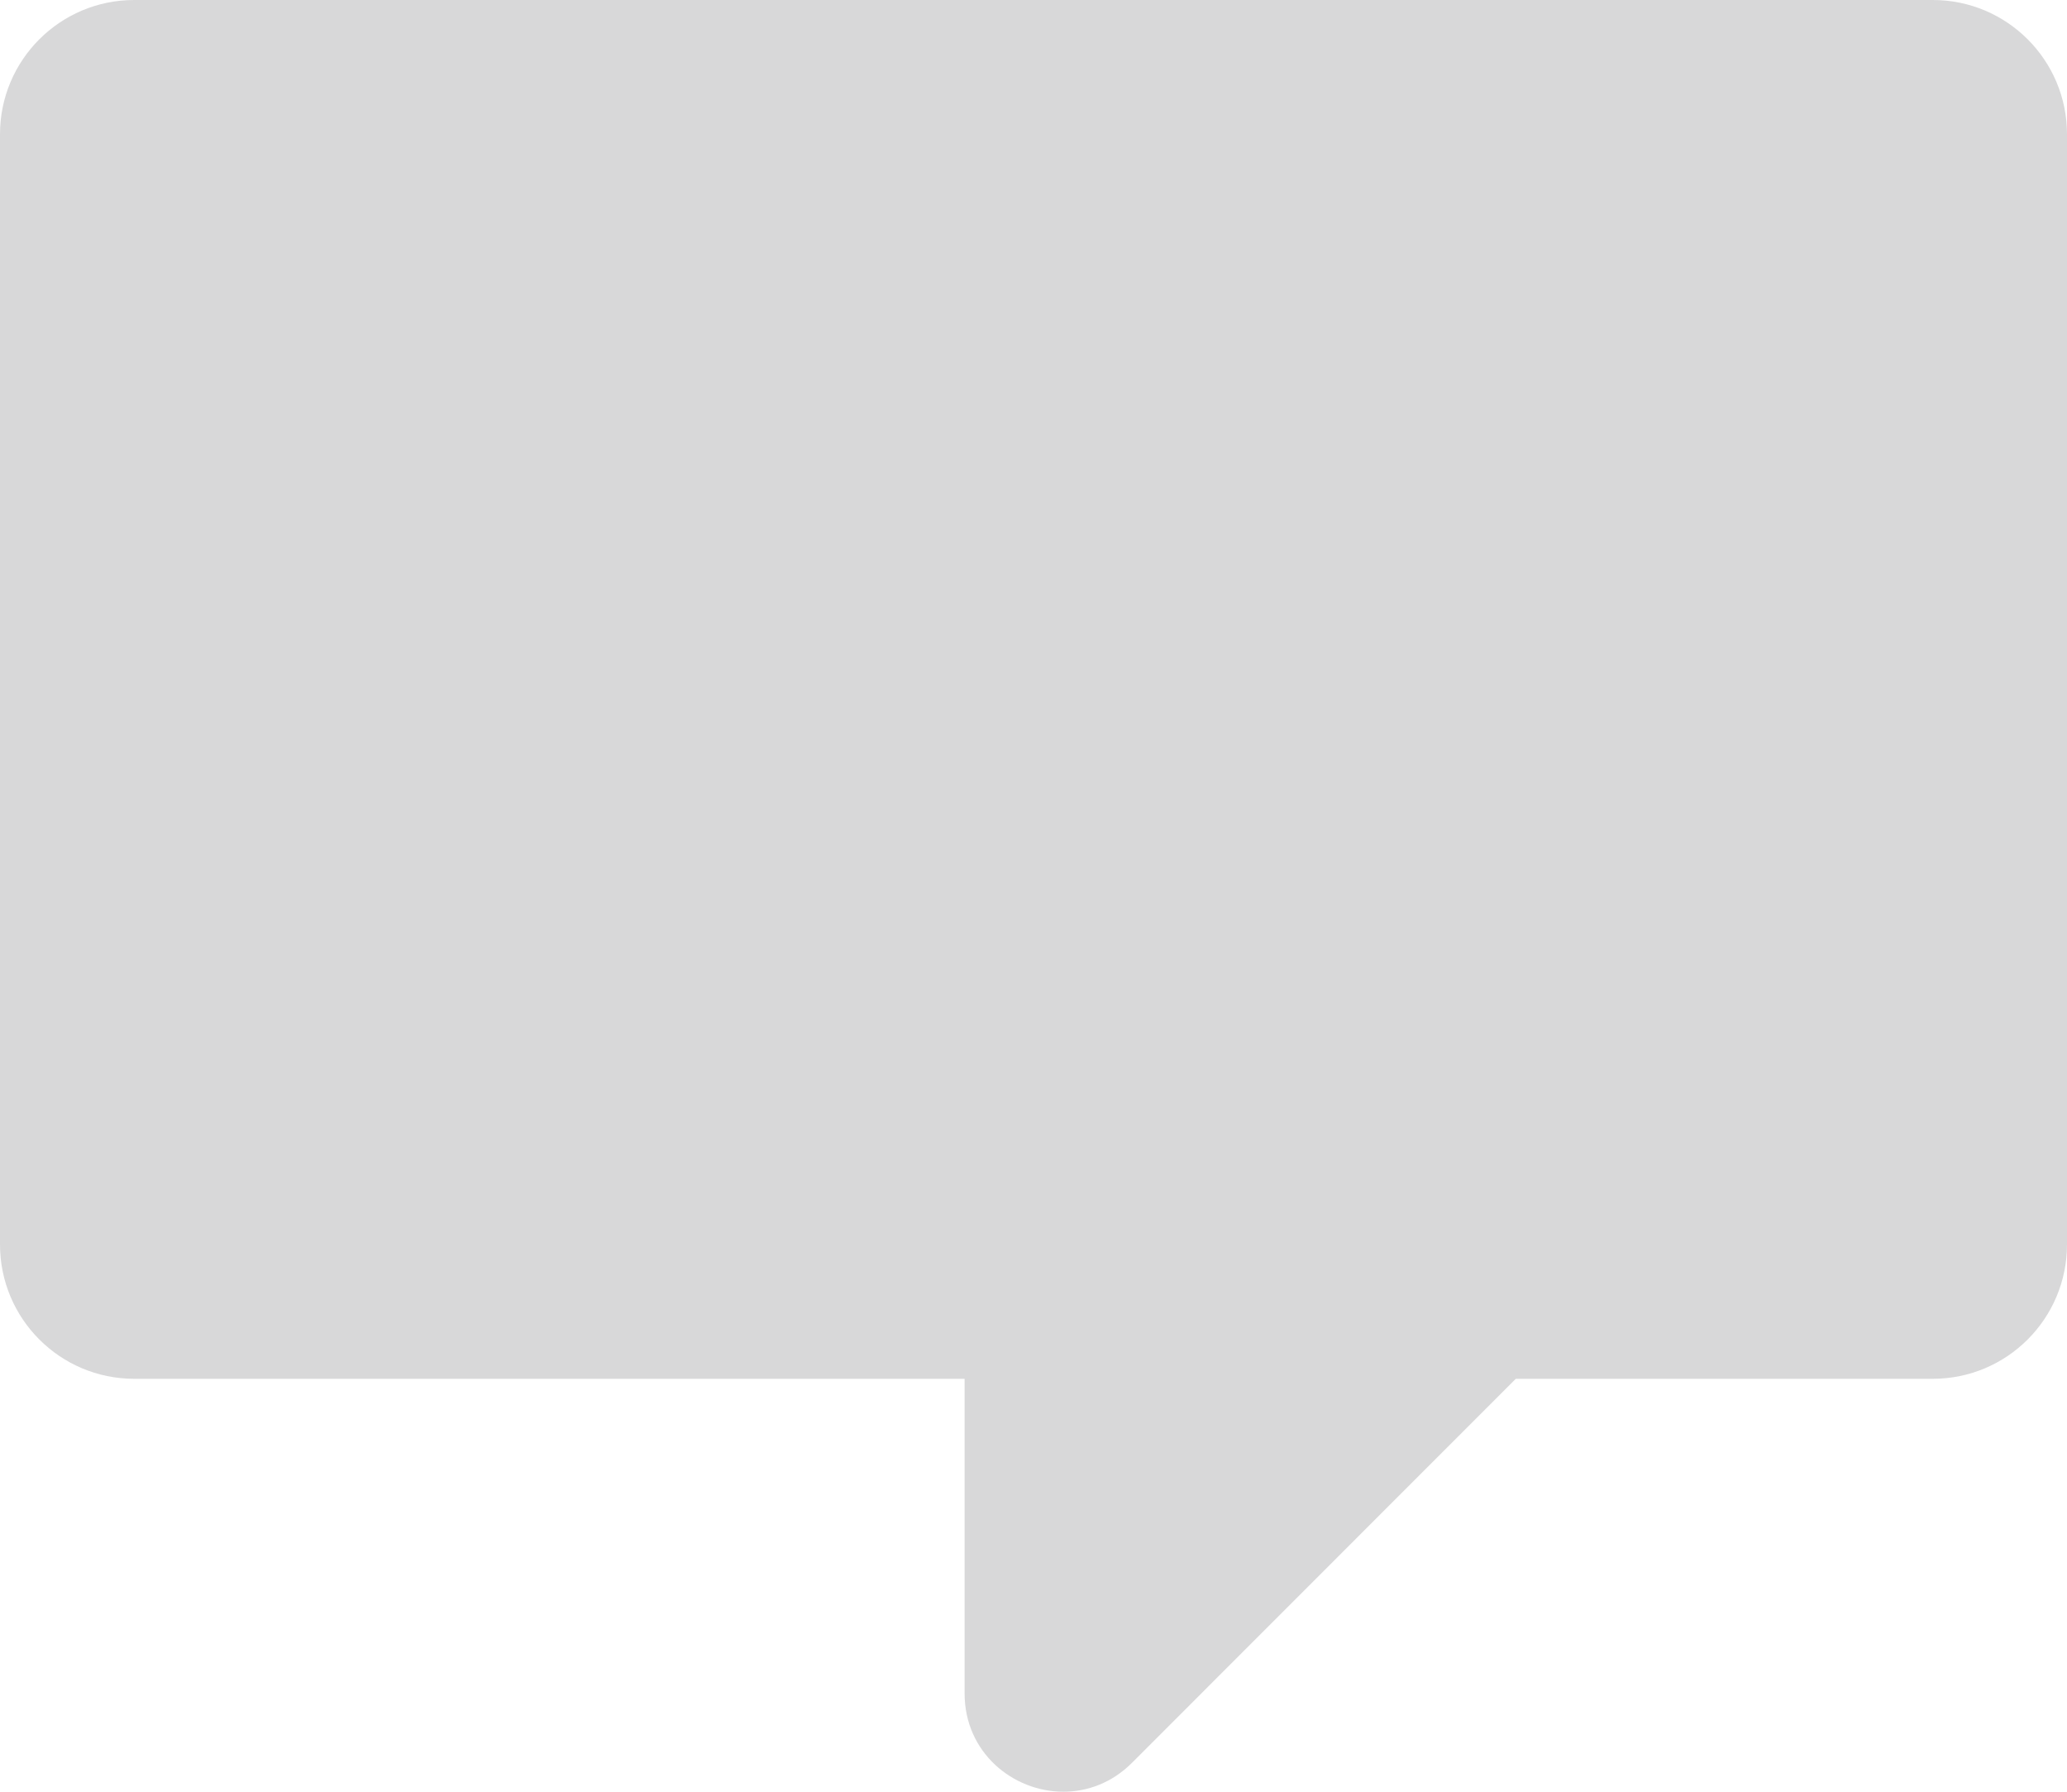
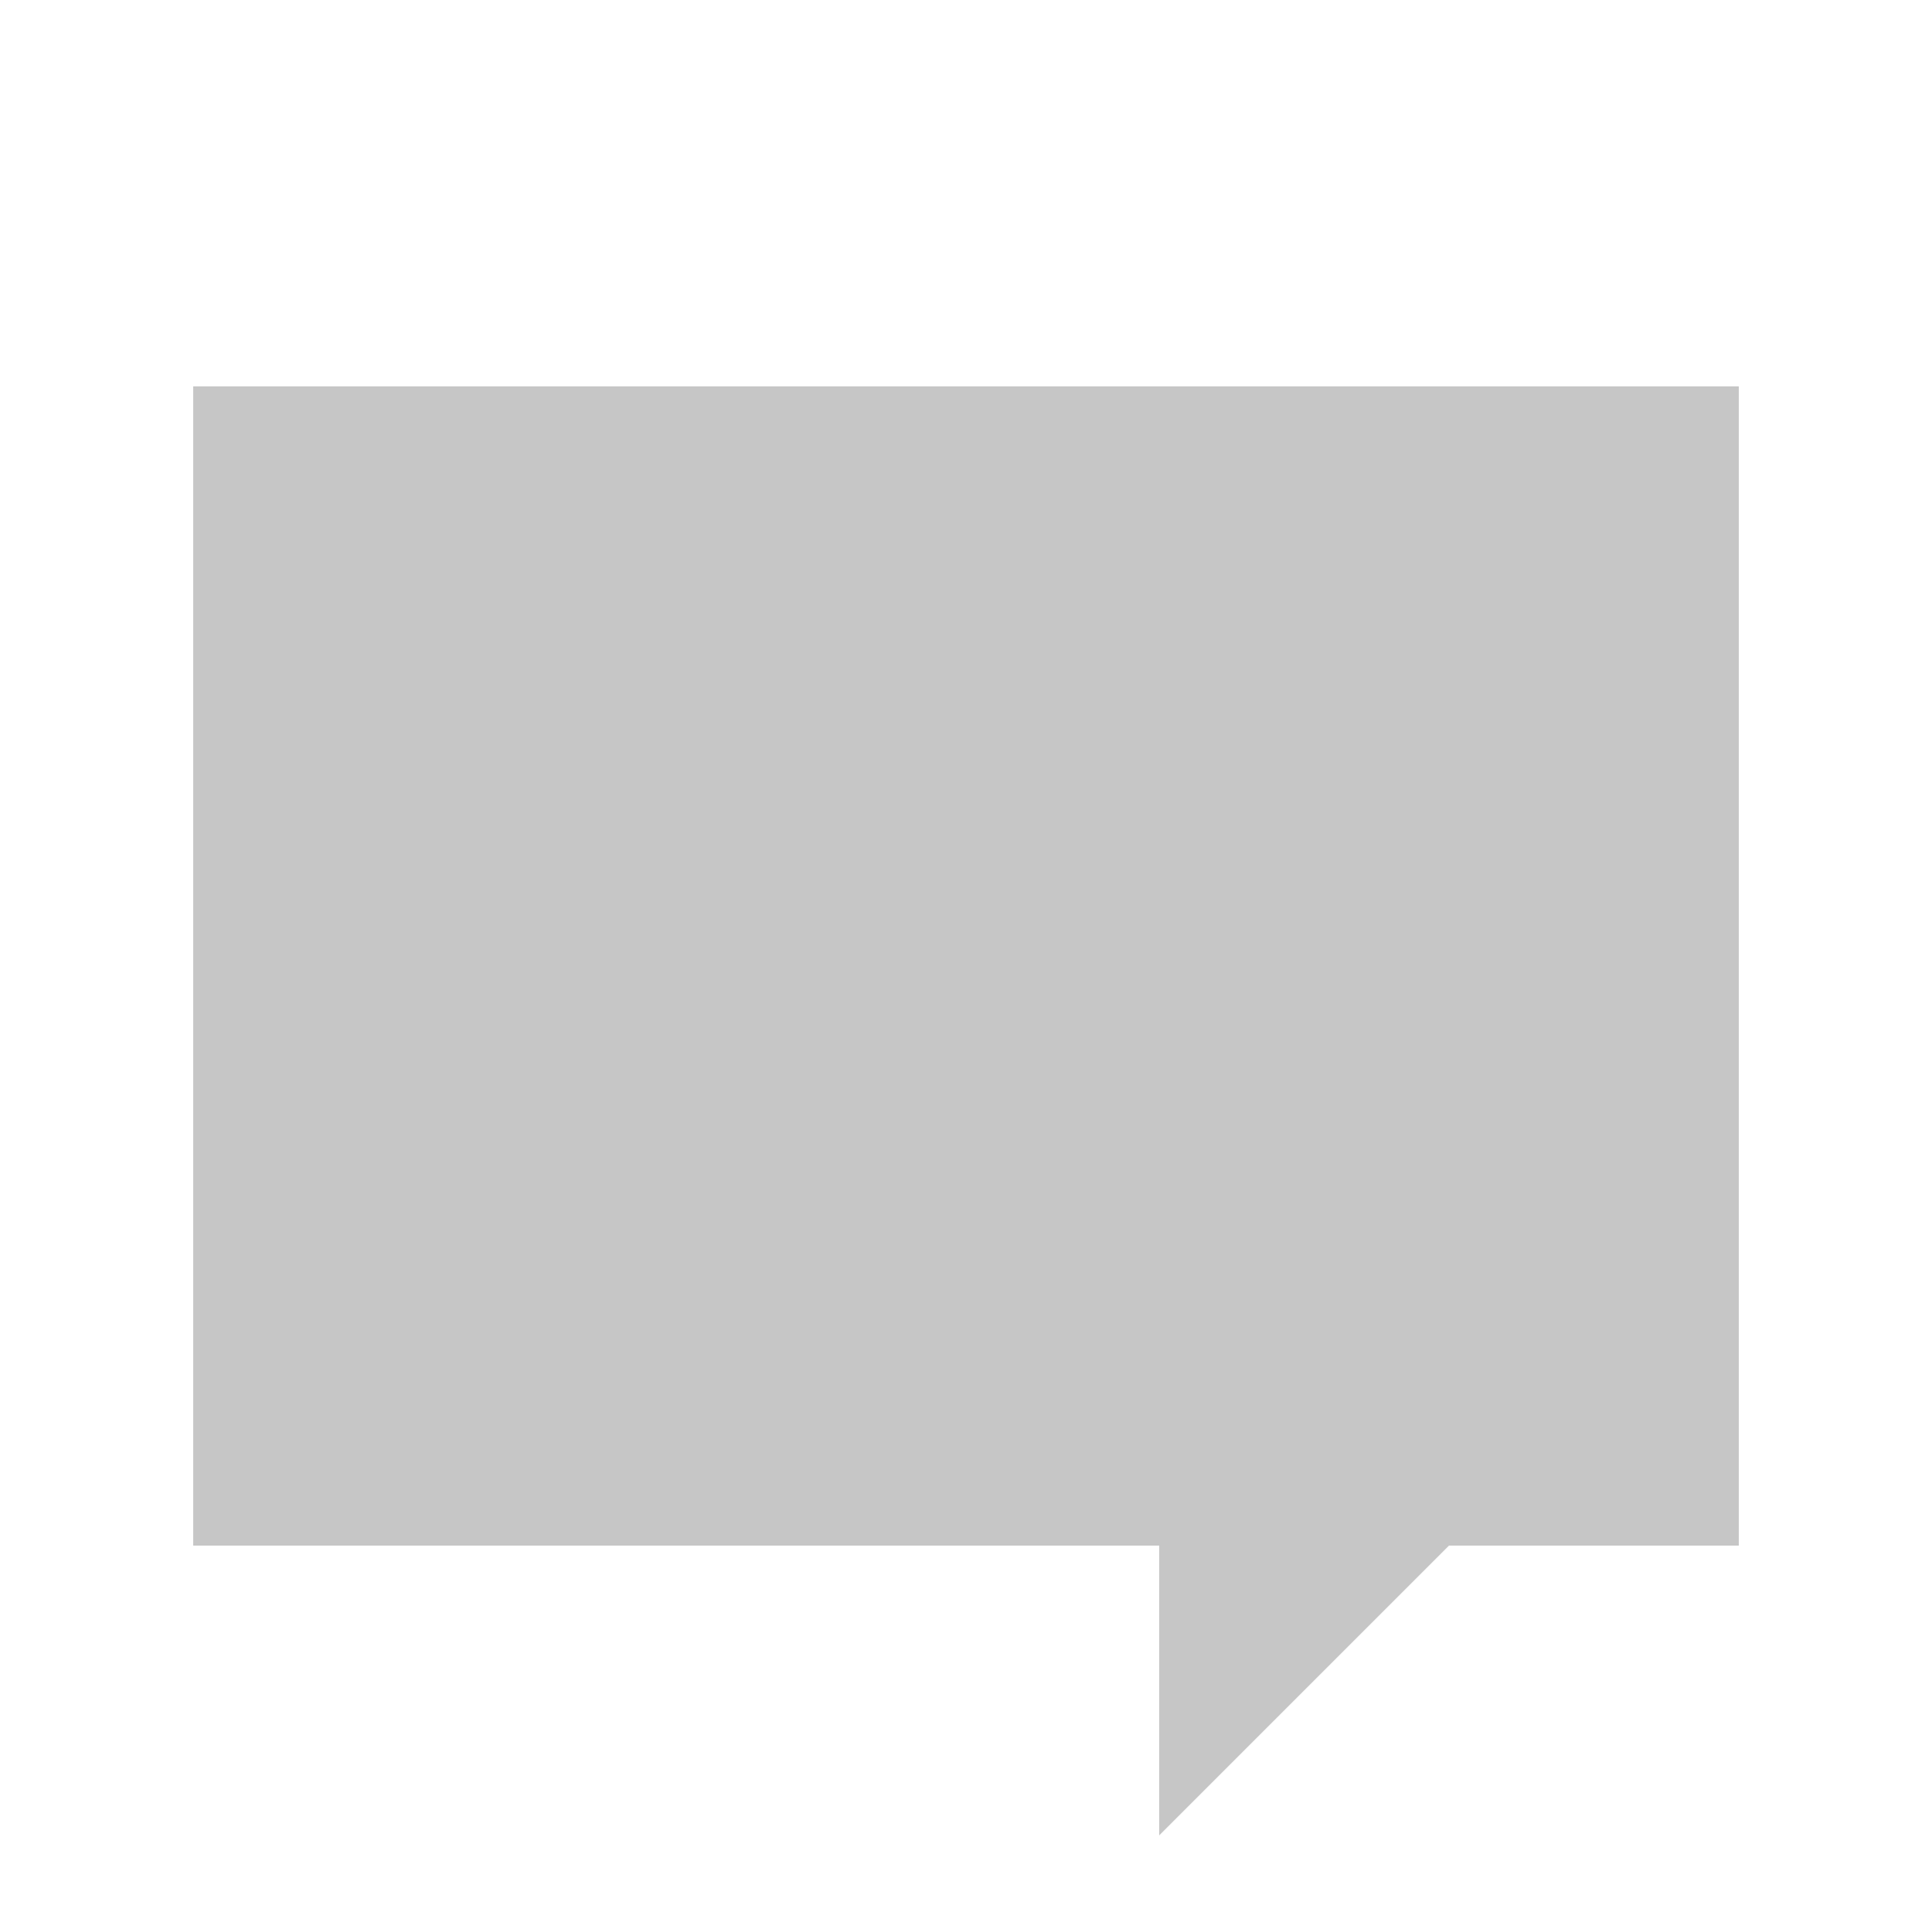
- <svg xmlns="http://www.w3.org/2000/svg" width="15" height="13" viewBox="0 0 15 13" fill="none">
-   <path fill-rule="evenodd" clip-rule="evenodd" d="M14.026 0H0.974C0.436 0 0 0.436 0 0.974V9.029C0 9.568 0.436 10.004 0.974 10.004H7V12.287C7 12.716 7.351 13 7.717 13C7.892 13 8.07 12.935 8.215 12.79L11 10.004H14.026C14.564 10.004 15 9.568 15 9.029V0.974C15 0.436 14.564 0 14.026 0Z" fill="#D8D8D9" />
+ <svg xmlns="http://www.w3.org/2000/svg" width="20" height="20" viewBox="0 0 20 20" fill="none">
+   <path fill-rule="evenodd" clip-rule="evenodd" d="M18 4H2V16H12V19L15 16H18V4Z" fill="#C6C6C6" />
</svg>
